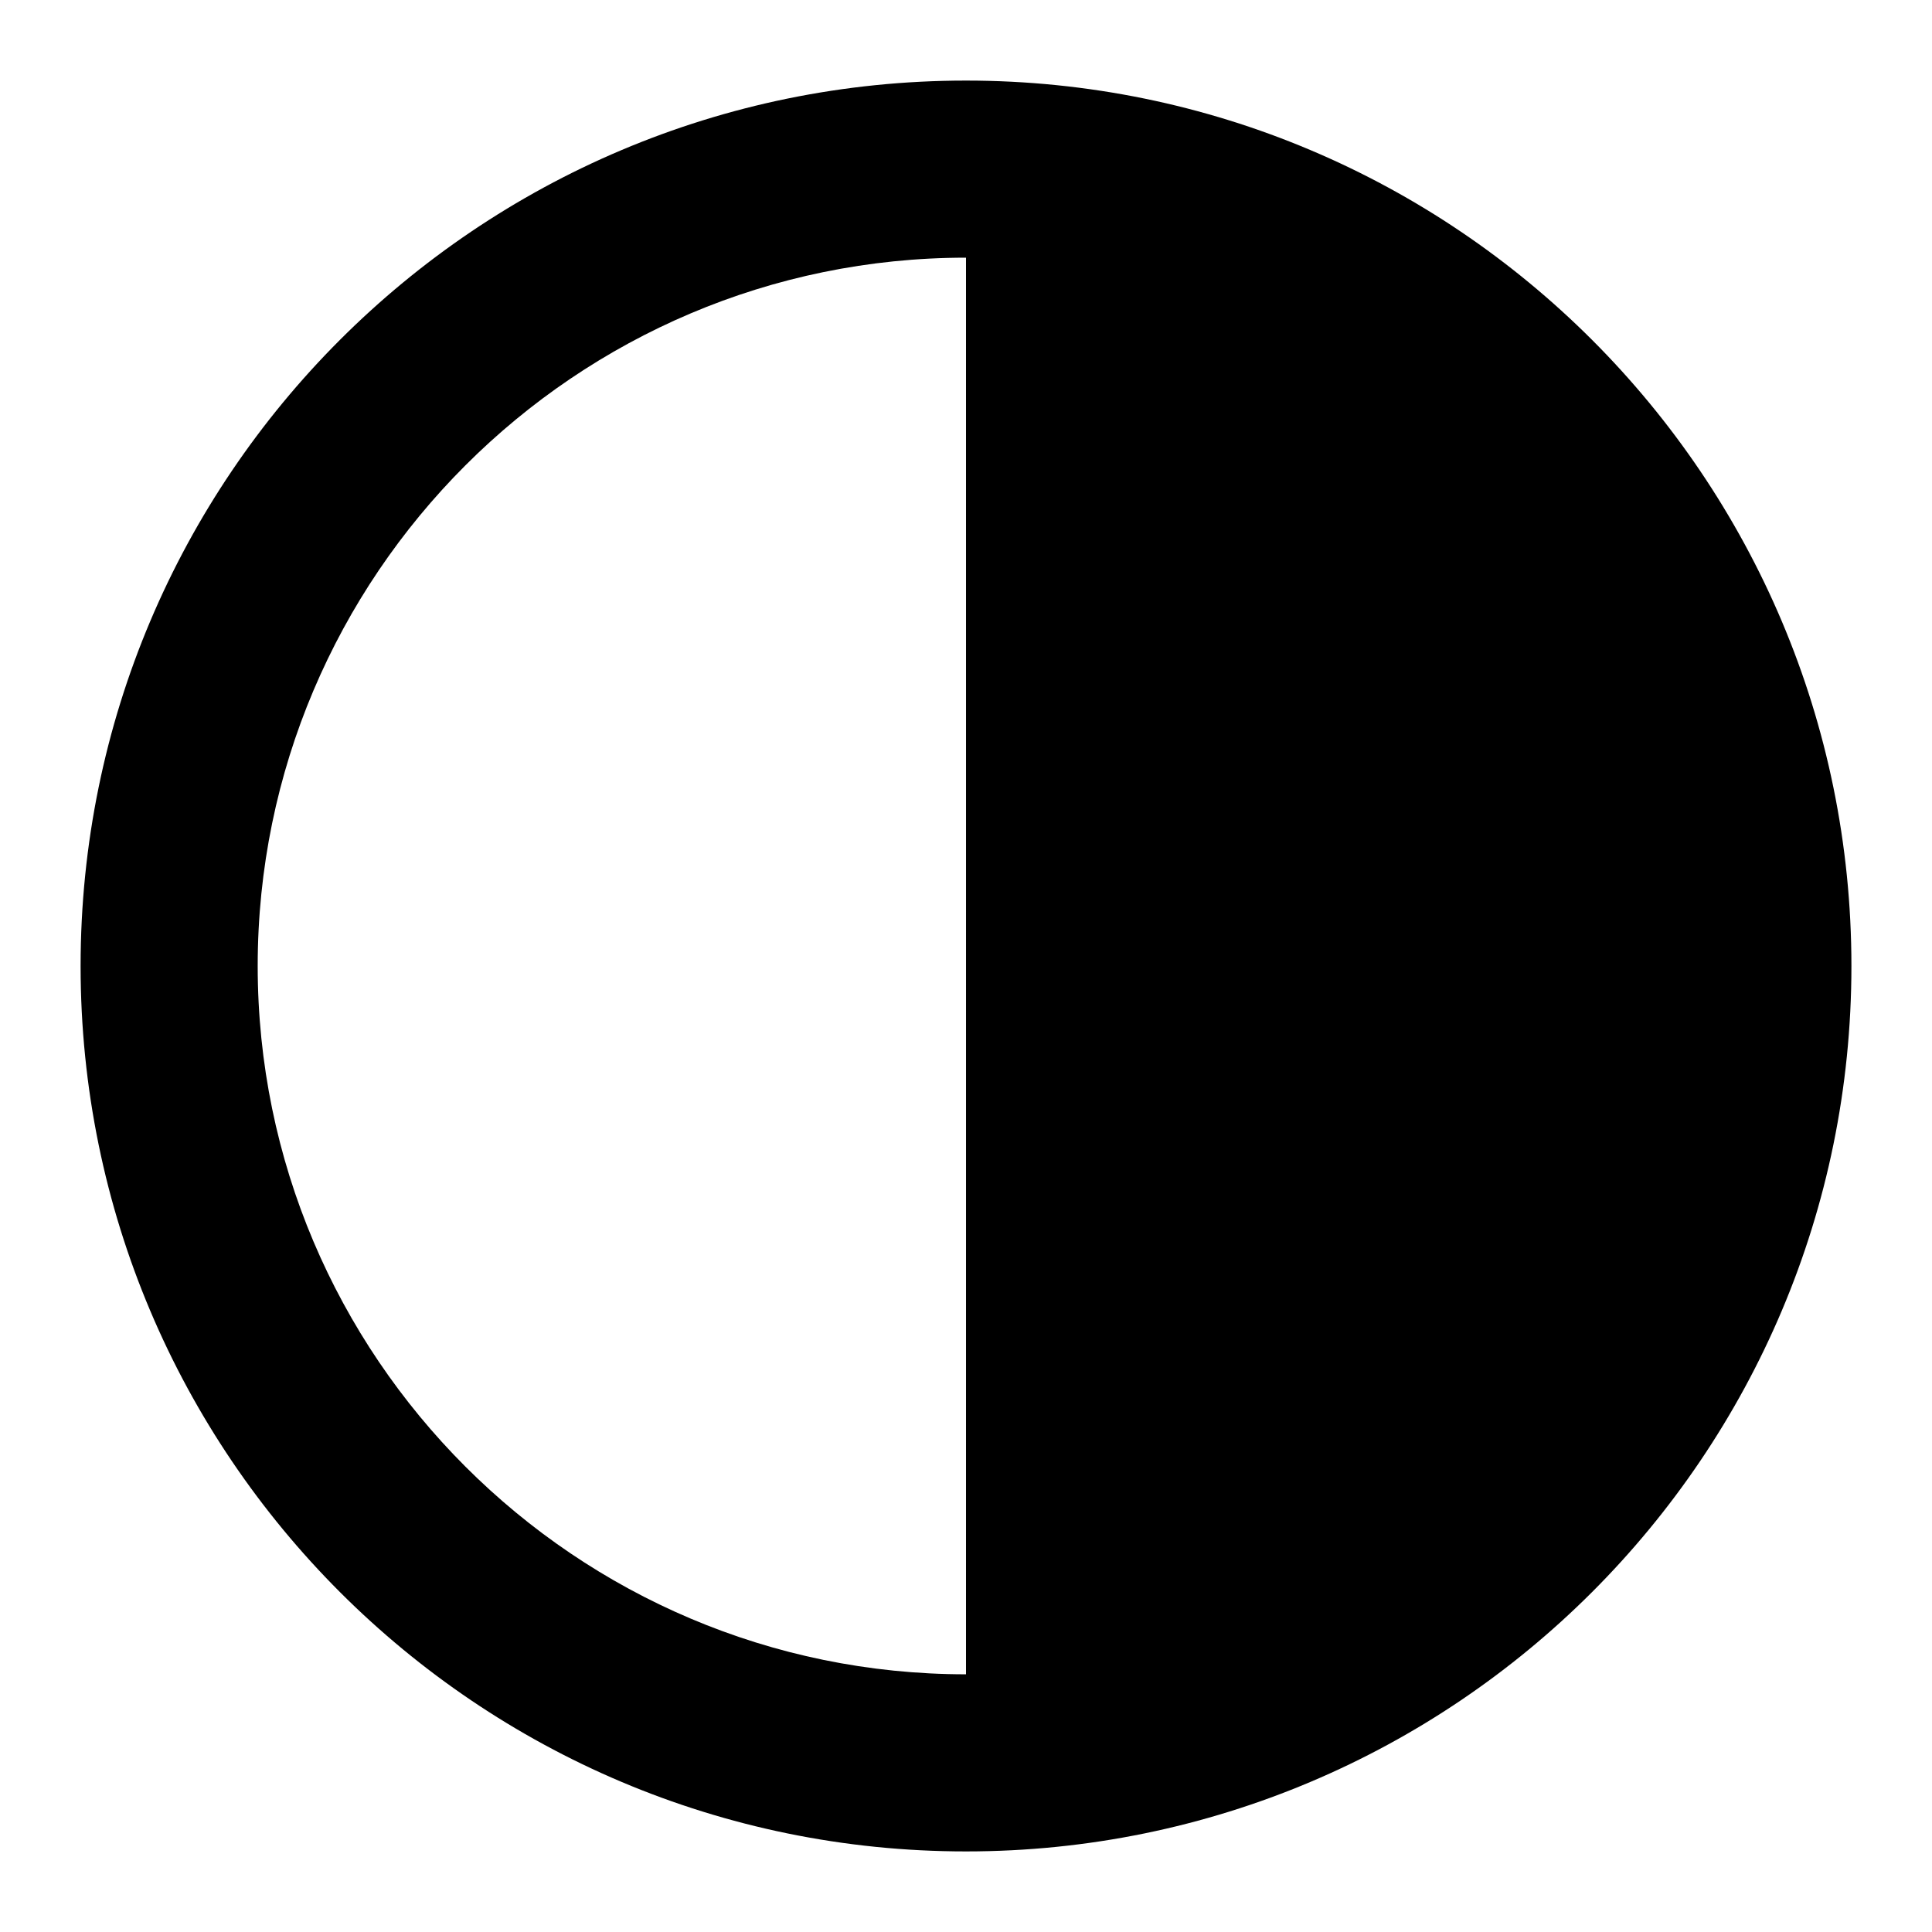
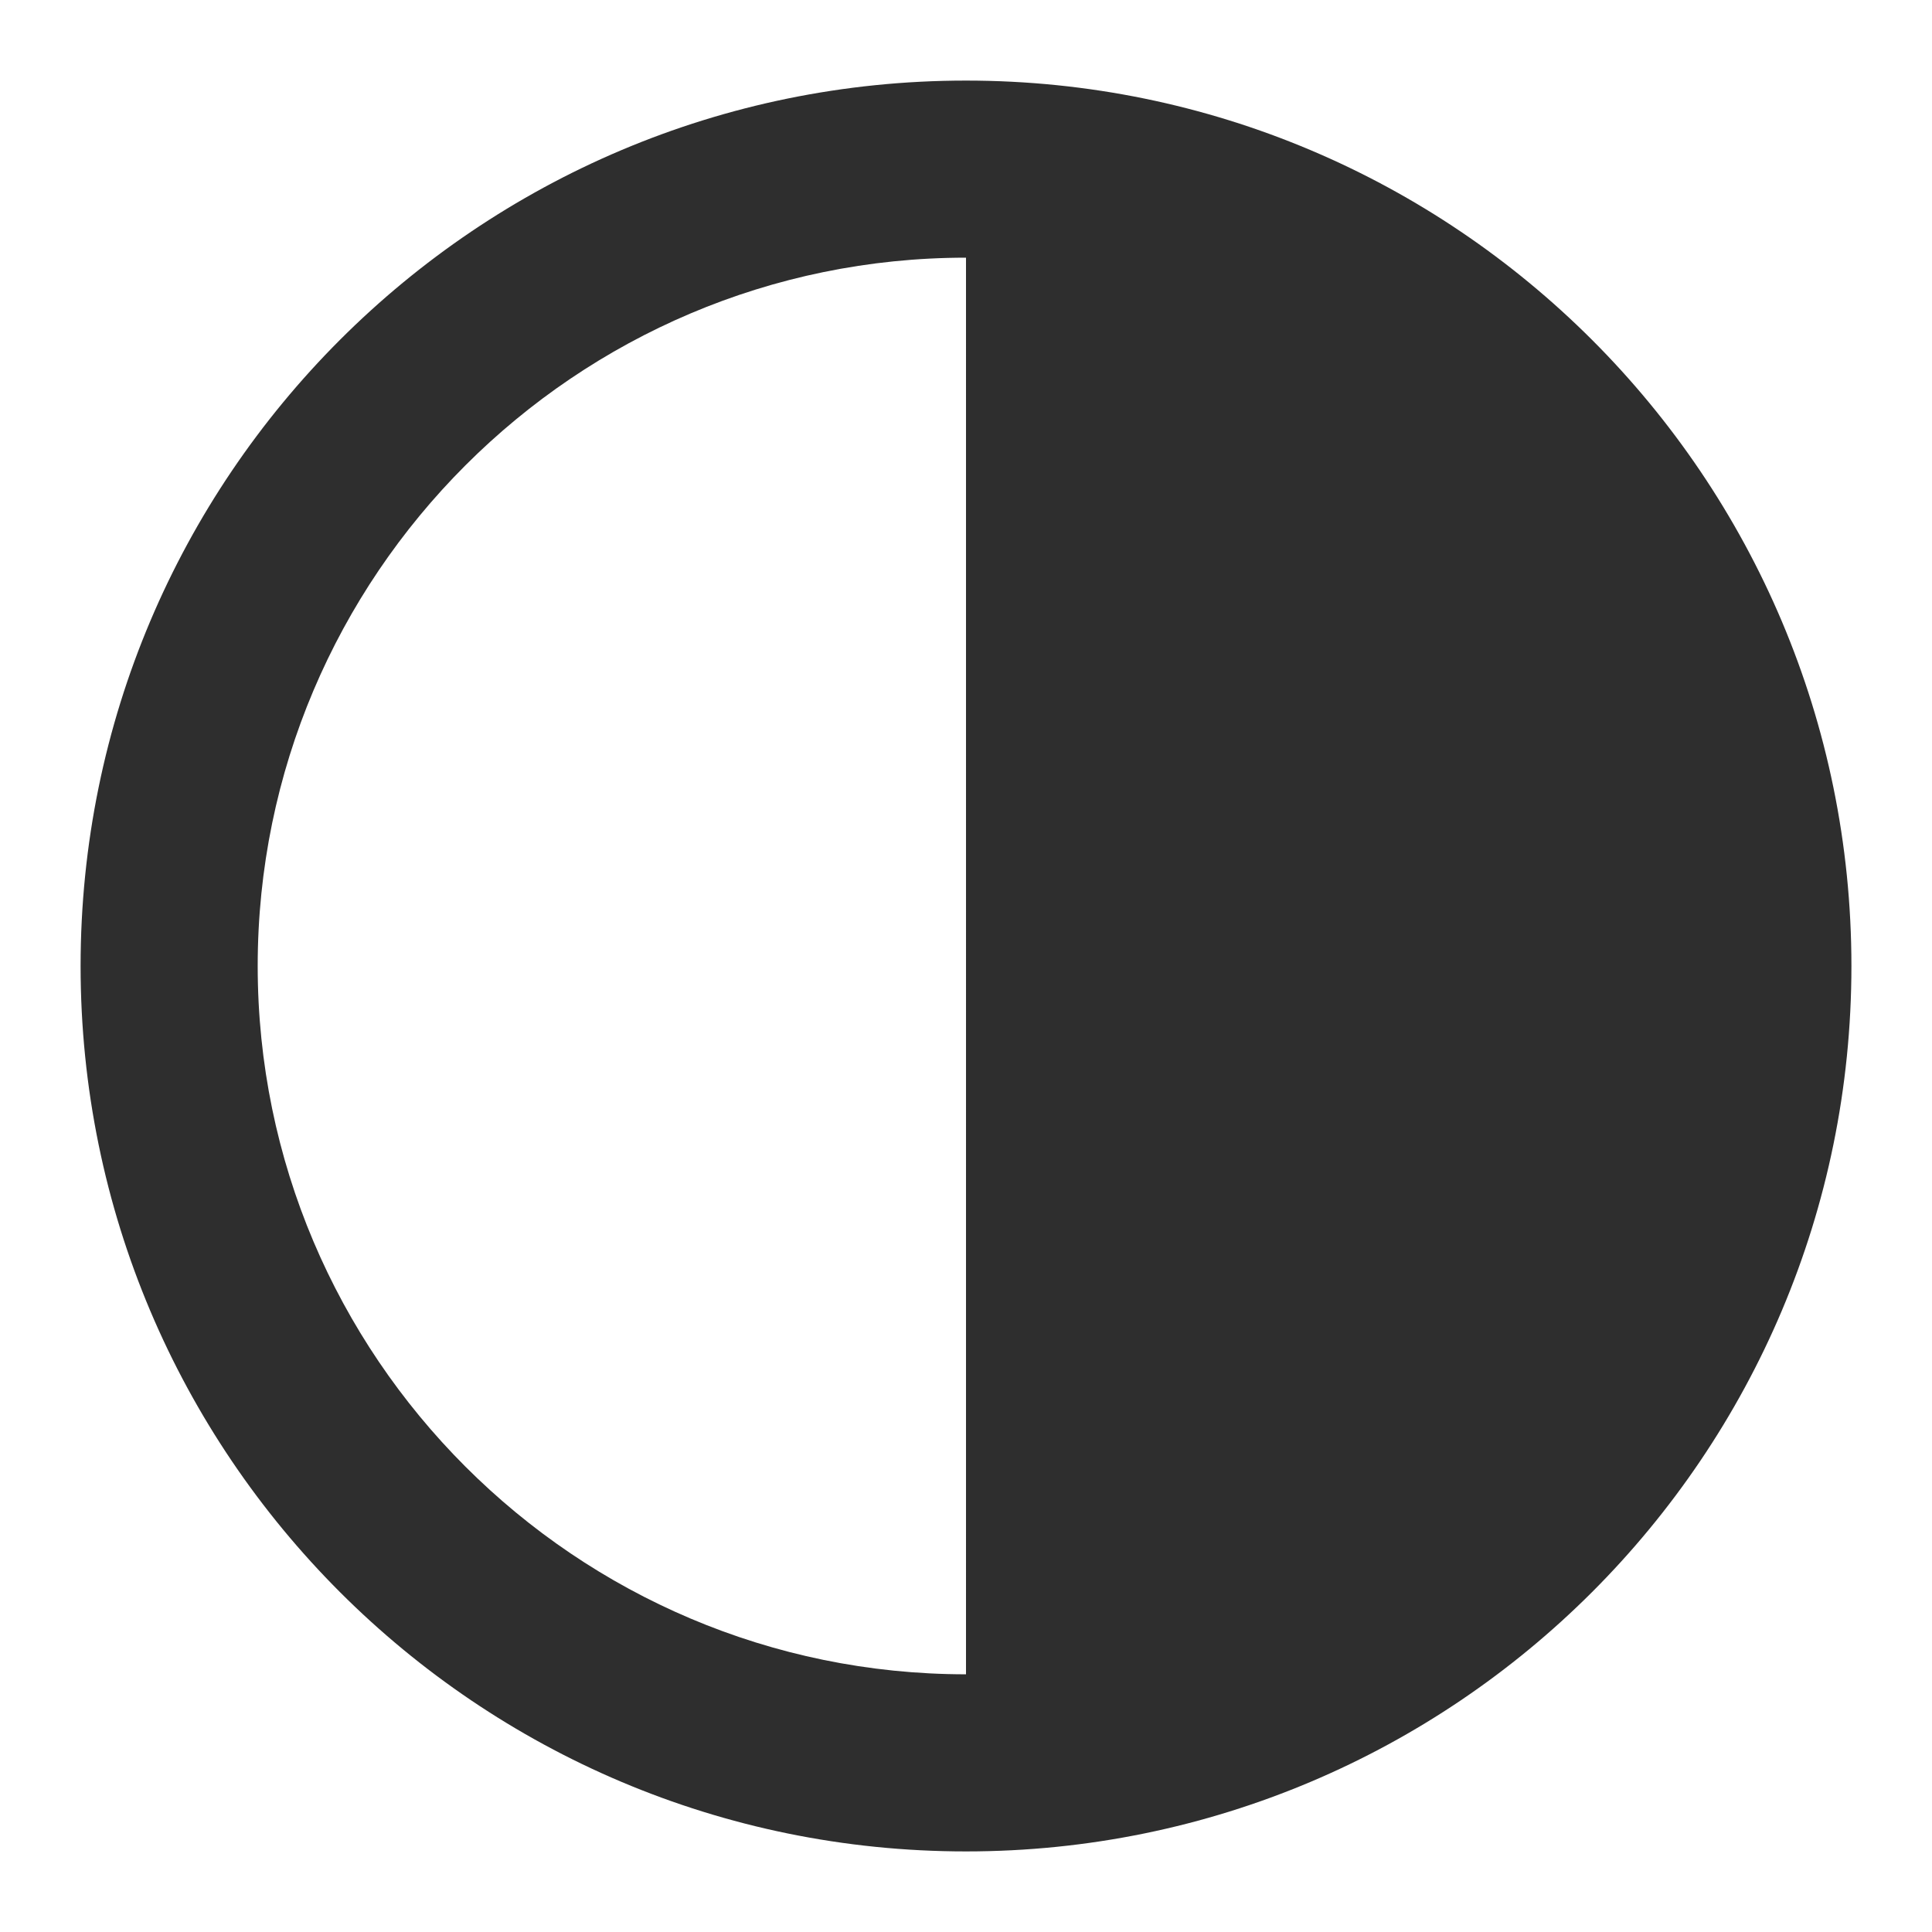
<svg xmlns="http://www.w3.org/2000/svg" version="1.1" id="Layer_1" x="0px" y="0px" width="120px" height="120px" viewBox="0 0 120 120" enable-background="new 0 0 120 120" xml:space="preserve">
  <g>
-     <path d="M60,16.005c0,0,0.001,19.736,0.001,43.994c0,24.258-0.001,43.995-0.001,43.995c-24.258,0-43.994-19.736-43.994-43.995         C16.006,35.742,35.742,16.005,60,16.005 M60,5.005C29.627,5.005,5.006,29.626,5.006,60c0,30.372,24.622,54.995,54.994,54.995         S114.995,90.371,114.995,60C114.995,29.626,90.372,5.005,60,5.005L60,5.005z" />
+     <path fill="#2E2E2E" d="M60,16.005c0,0,0.001,19.736,0.001,43.994c0,24.258-0.001,43.995-0.001,43.995c-24.258,0-43.994-19.736-43.994-43.995         C16.006,35.742,35.742,16.005,60,16.005 M60,5.005C29.627,5.005,5.006,29.626,5.006,60c0,30.372,24.622,54.995,54.994,54.995         S114.995,90.371,114.995,60C114.995,29.626,90.372,5.005,60,5.005L60,5.005z" />
  </g>
</svg>
